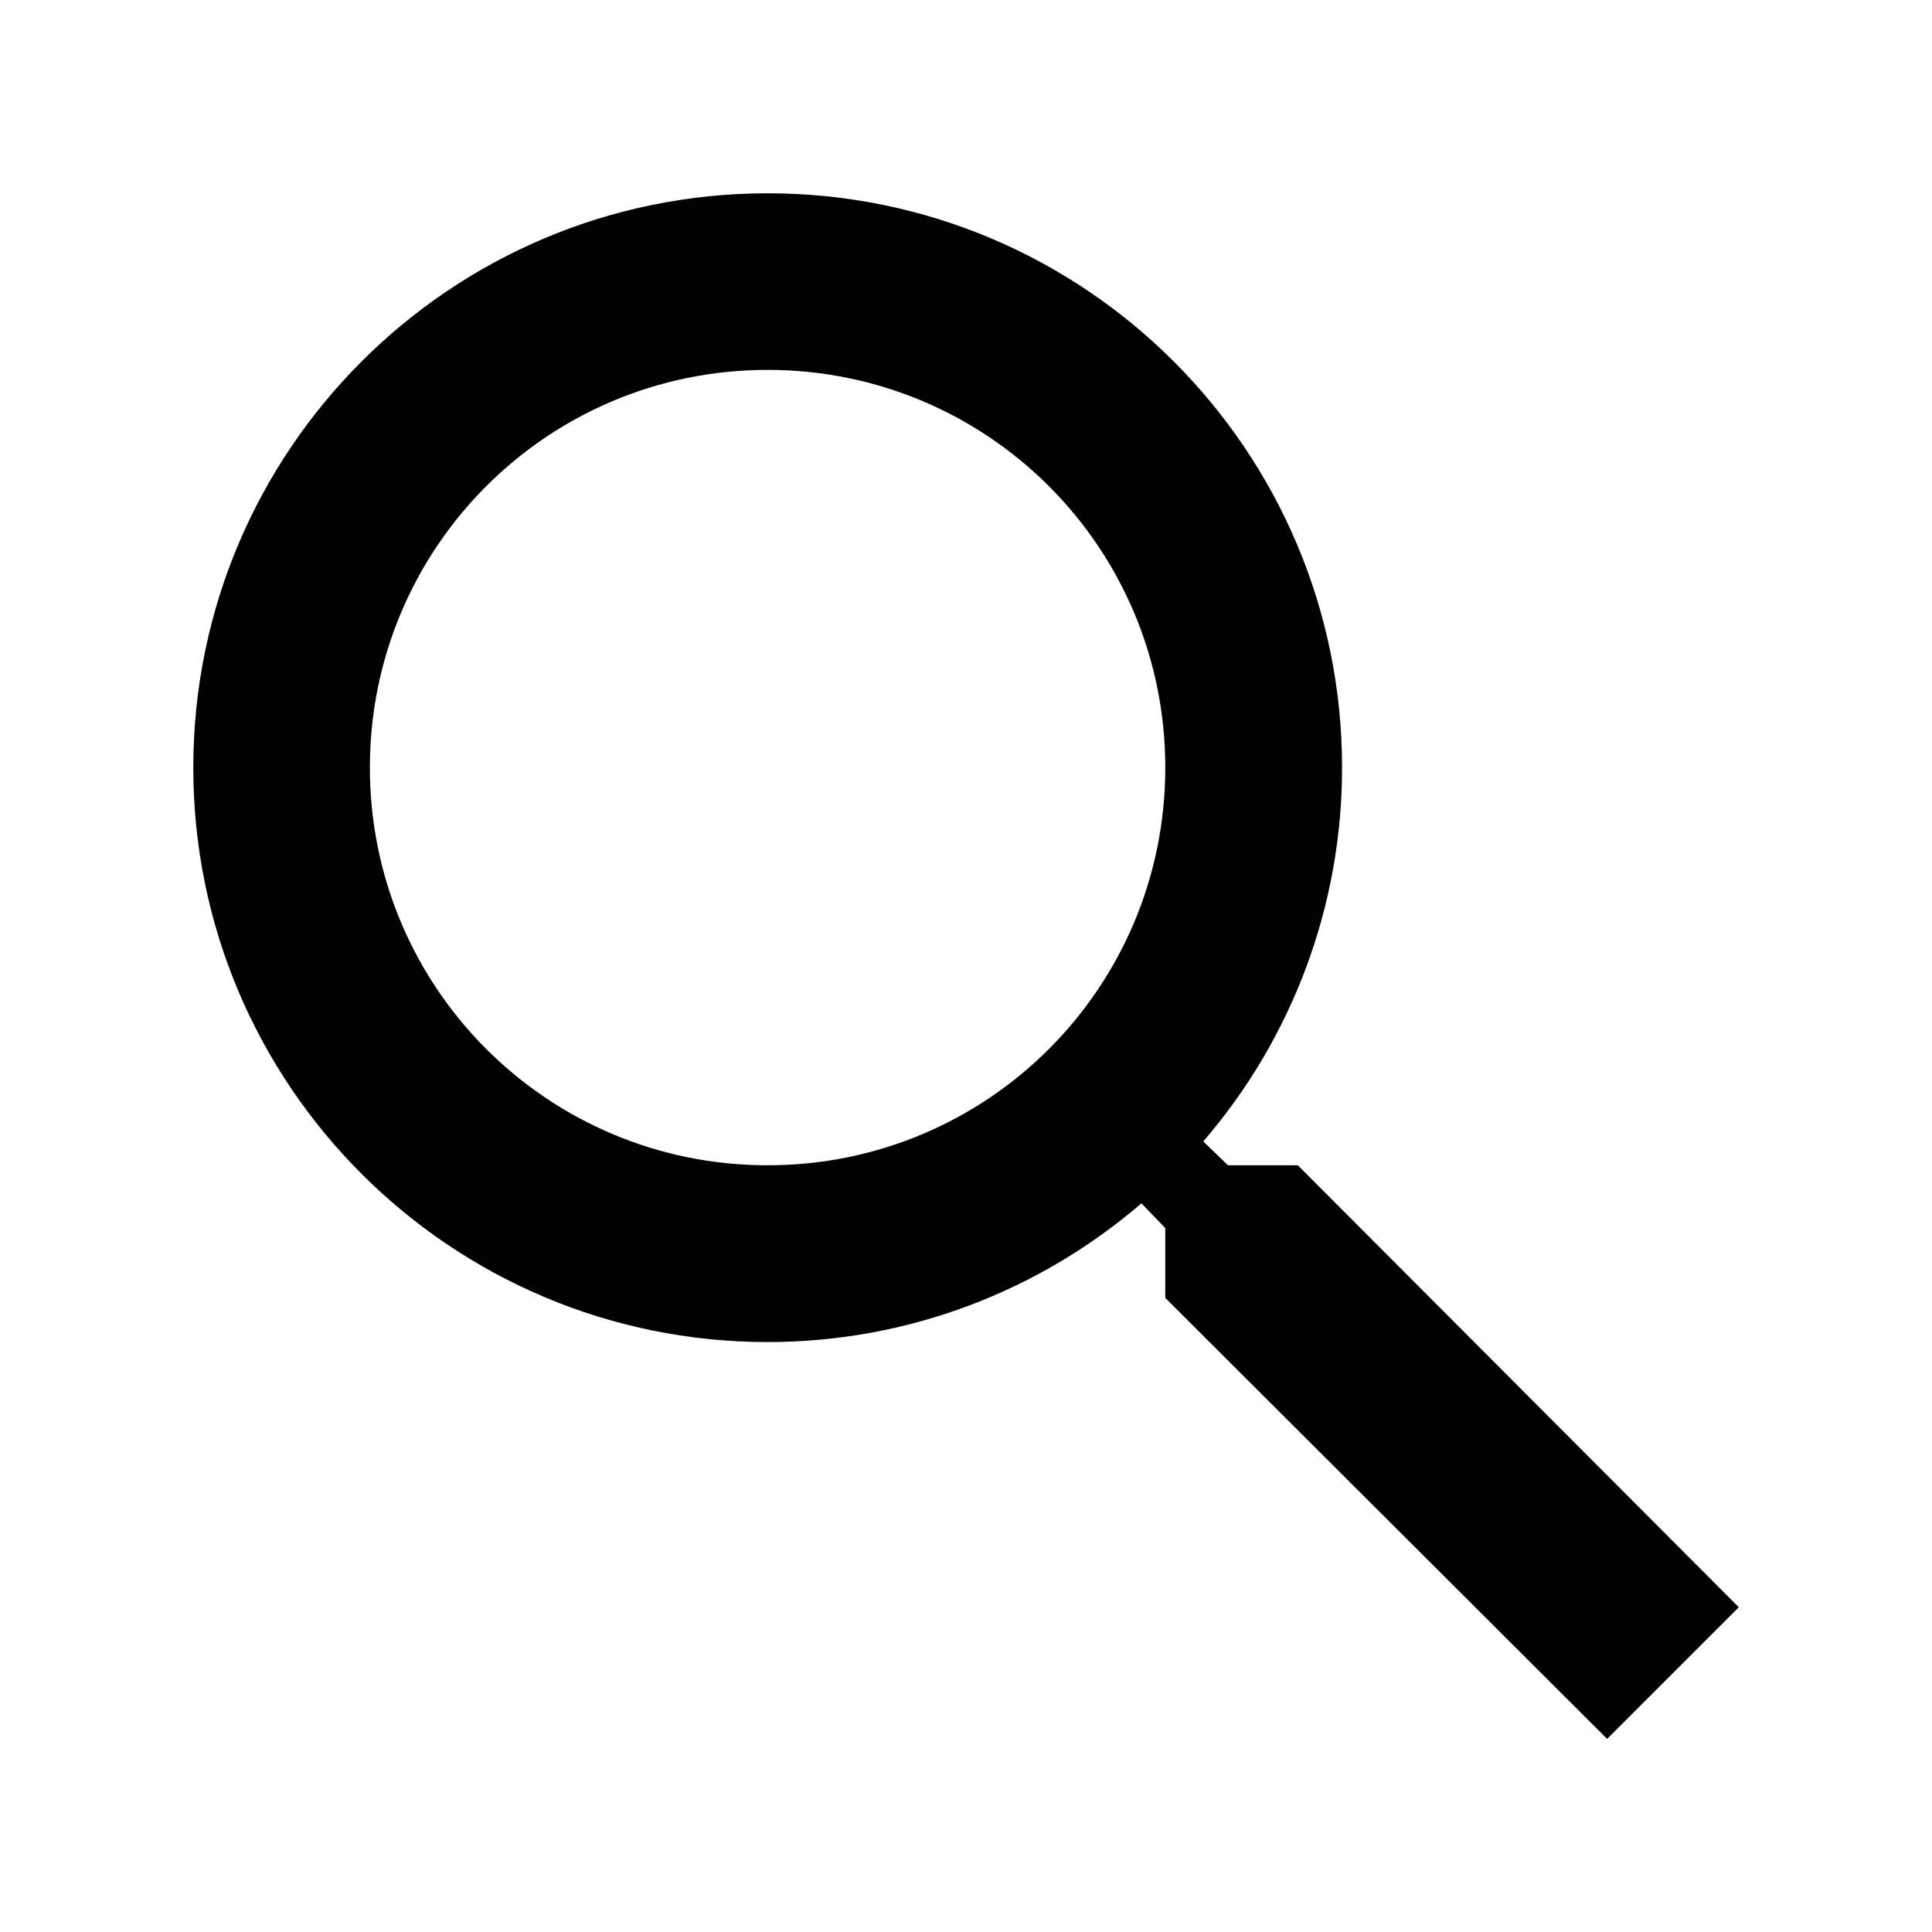
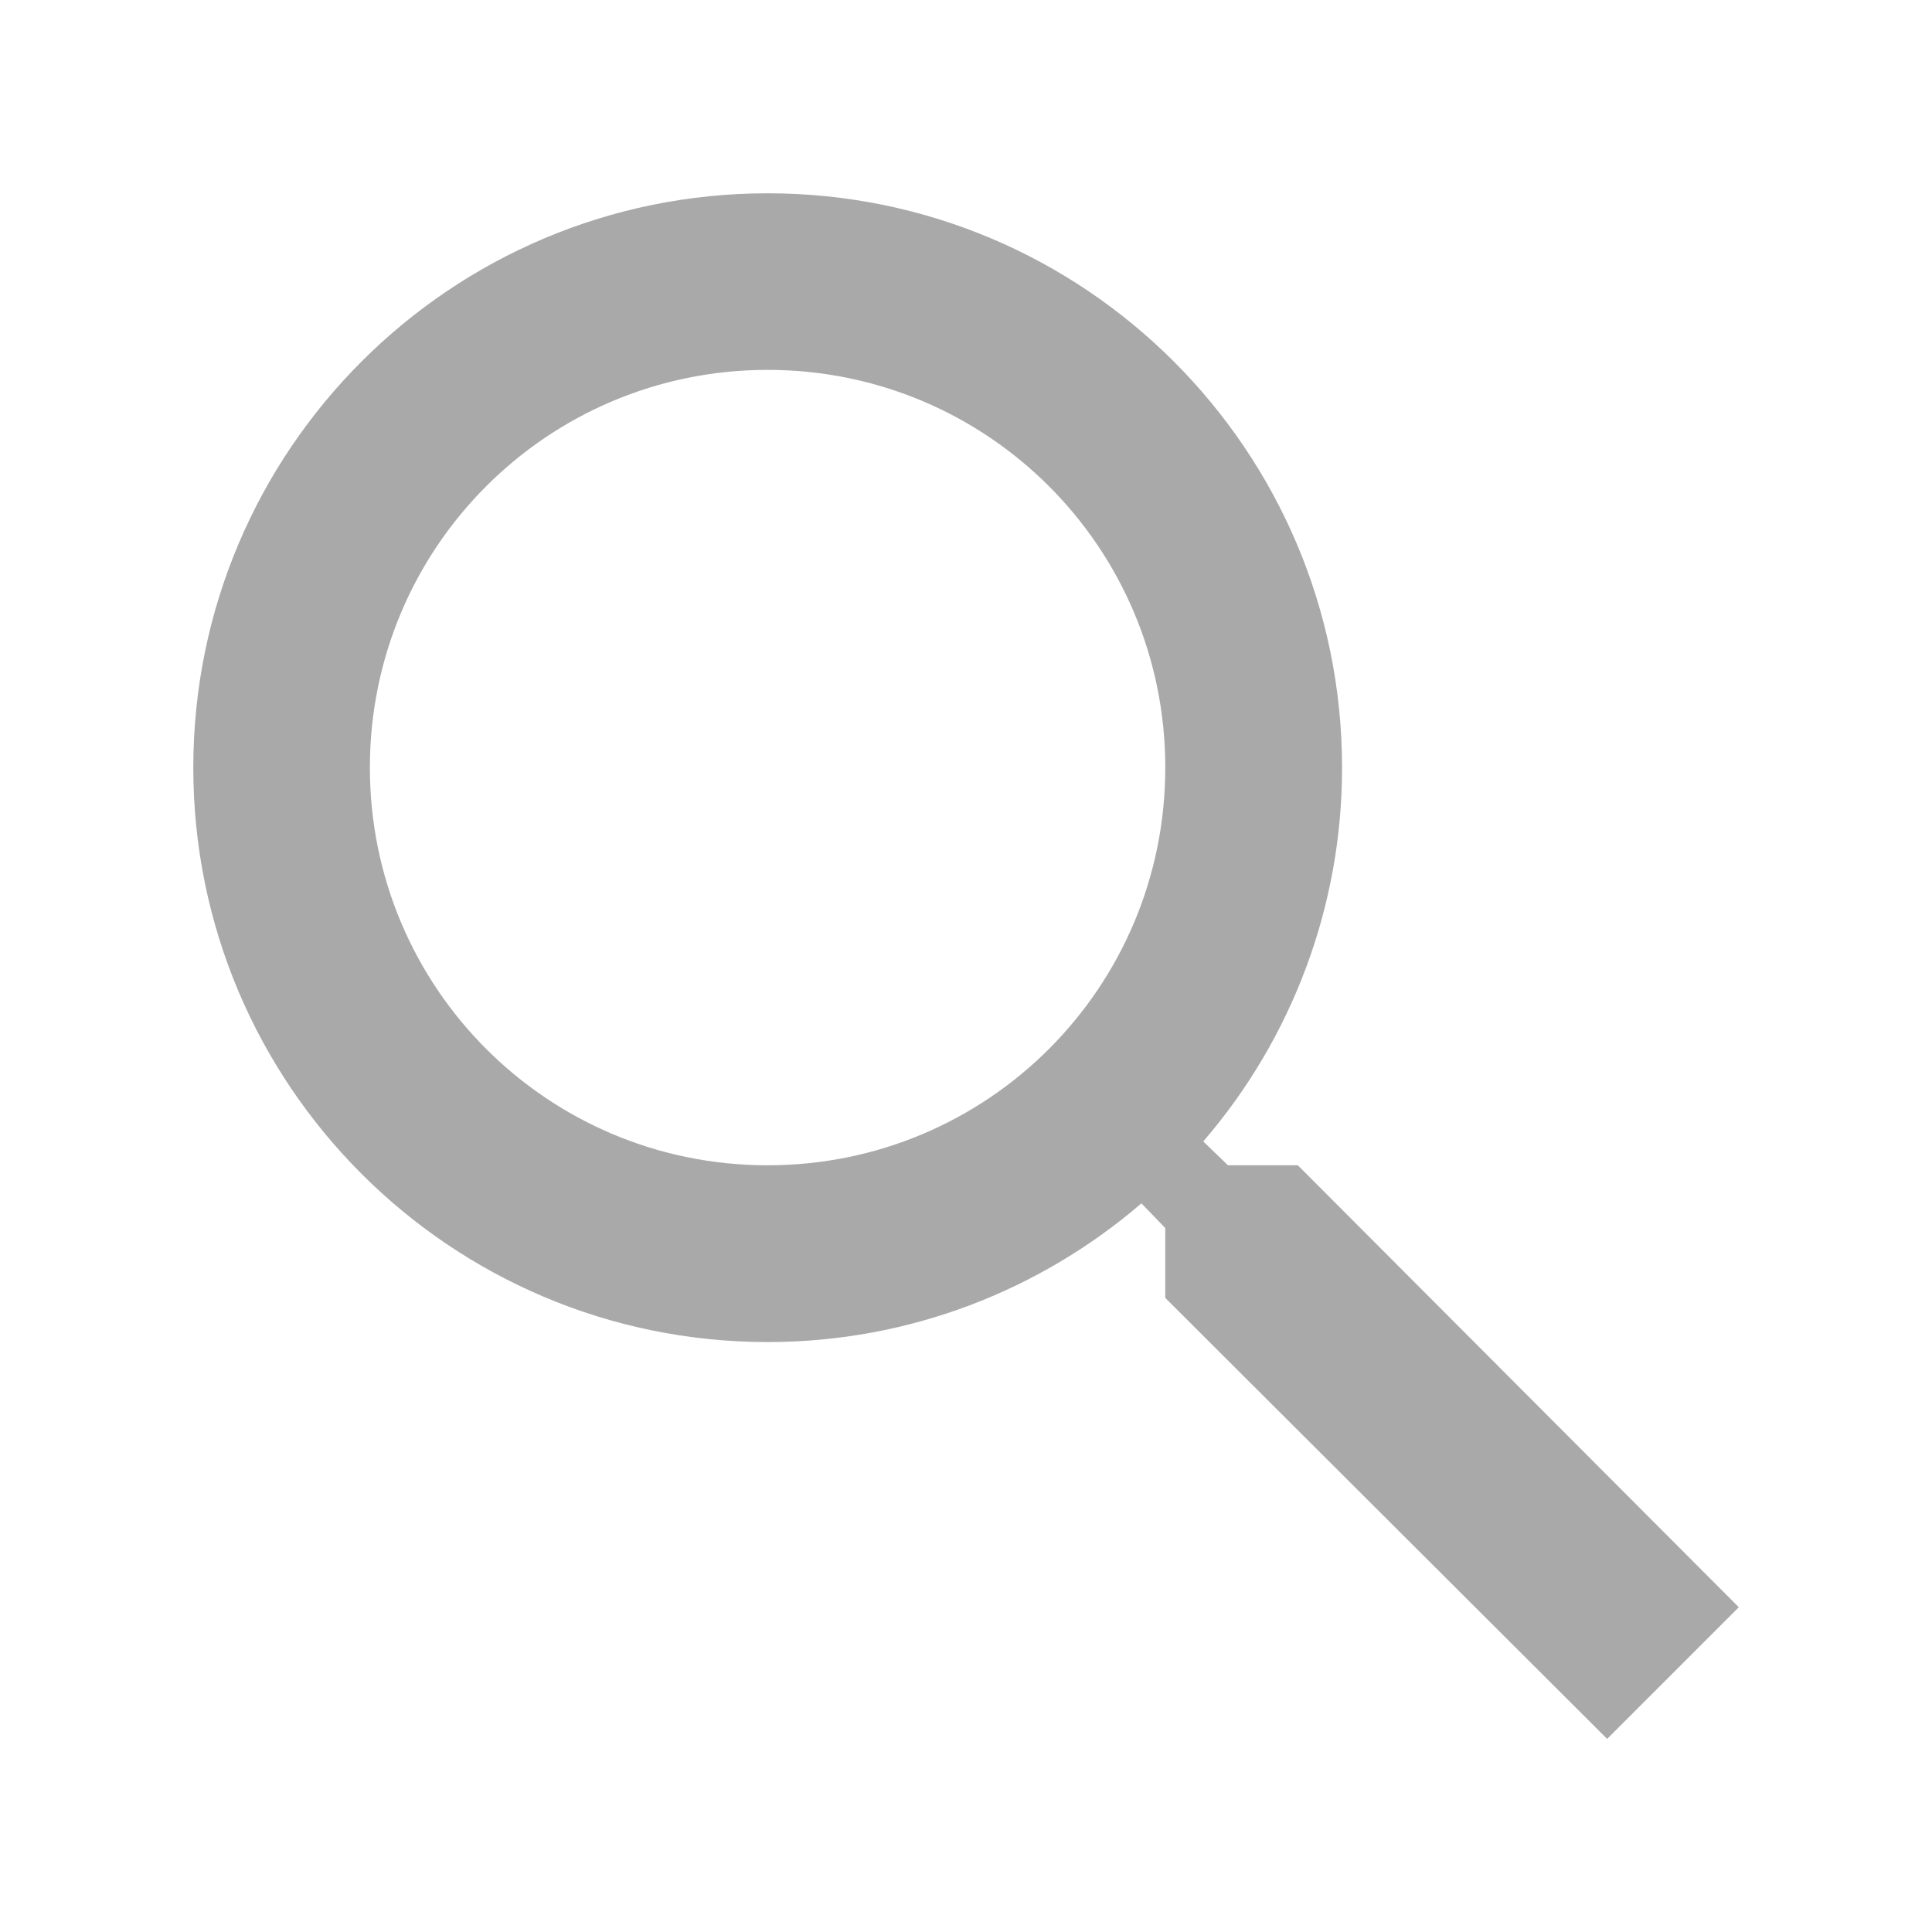
- <svg xmlns="http://www.w3.org/2000/svg" version="1.1" fill="#000000" preserveAspectRatio="xMidYMid meet" viewBox="0 0 20 20" height="20" width="20">
+ <svg xmlns="http://www.w3.org/2000/svg" version="1.1" fill="#a9a9a9" preserveAspectRatio="xMidYMid meet" viewBox="0 0 20 20" height="20" width="20">
  <path id="search" d="m 13.435,12.063 h -0.723 l -0.256,-0.247 A 5.919,5.919 0 0 0 13.893,7.946 5.946,5.946 0 1 0 7.946,13.893 c 1.473,0 2.827,-0.54 3.87,-1.436 l 0.247,0.256 v 0.723 l 4.574,4.565 1.363,-1.363 z m -5.489,0 c -2.278,0 -4.117,-1.839 -4.117,-4.117 0,-2.278 1.839,-4.117 4.117,-4.117 2.278,0 4.117,1.839 4.117,4.117 0,2.278 -1.839,4.117 -4.117,4.117 z" />
</svg>
